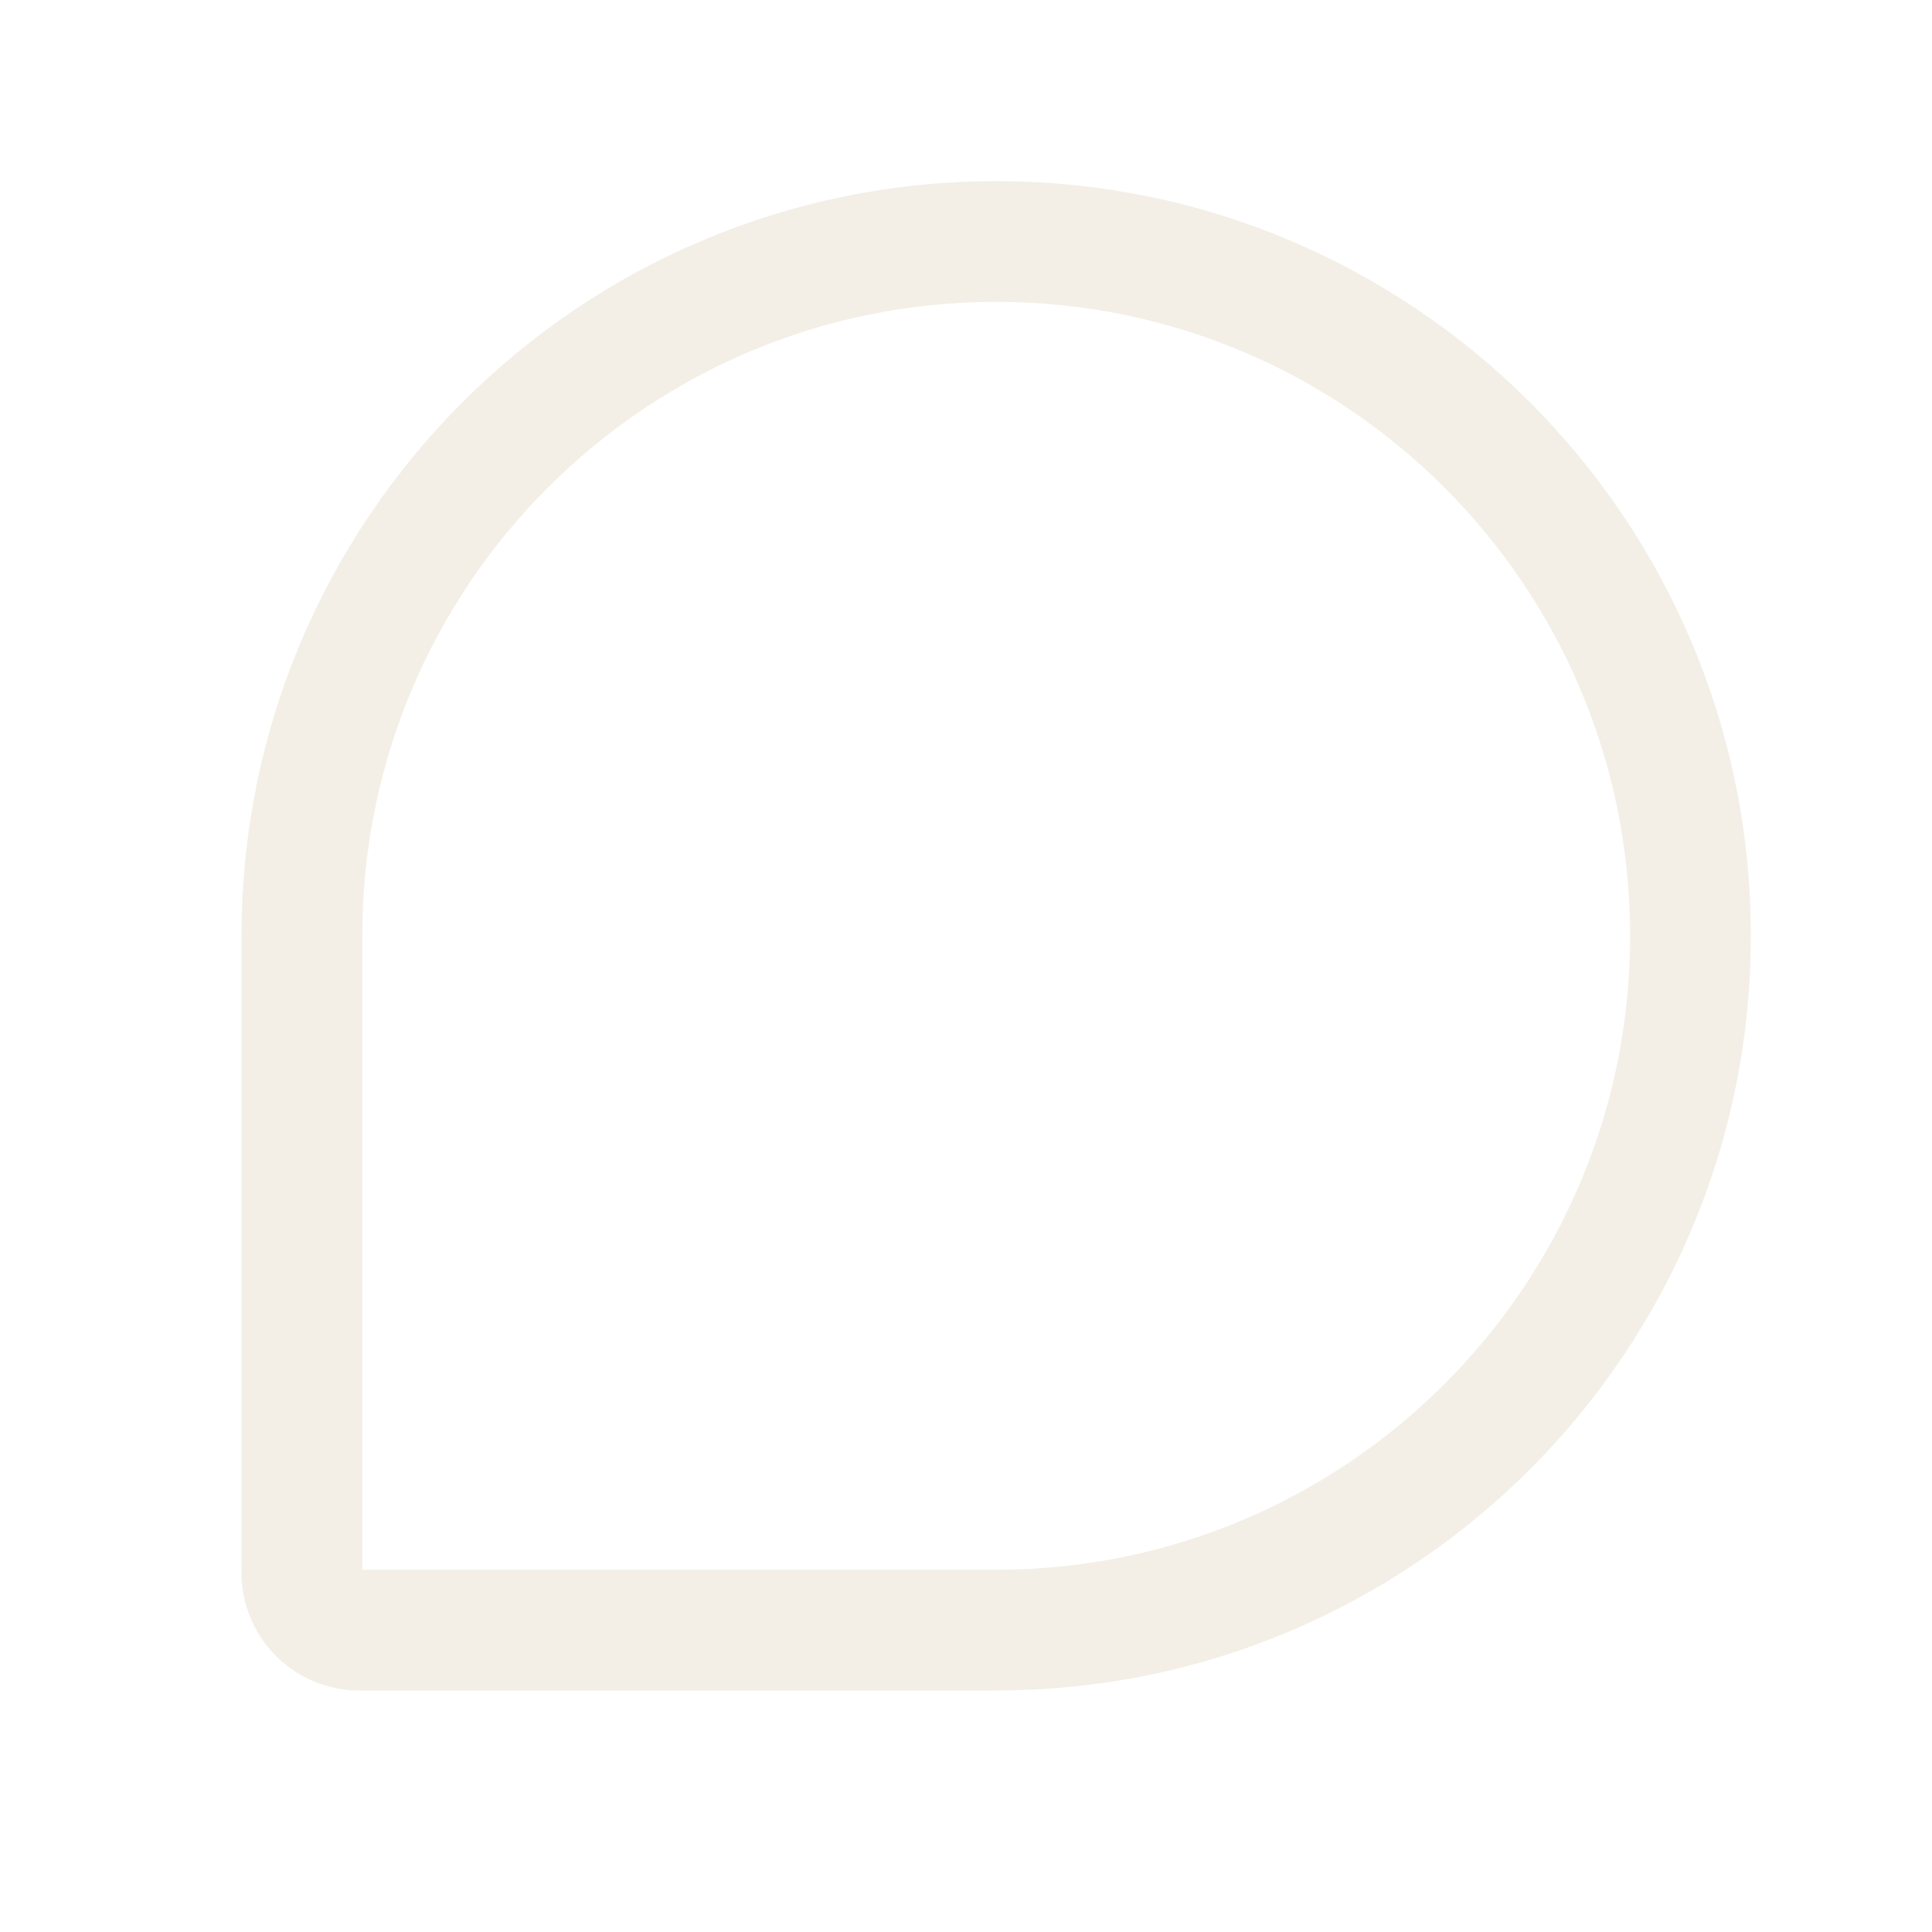
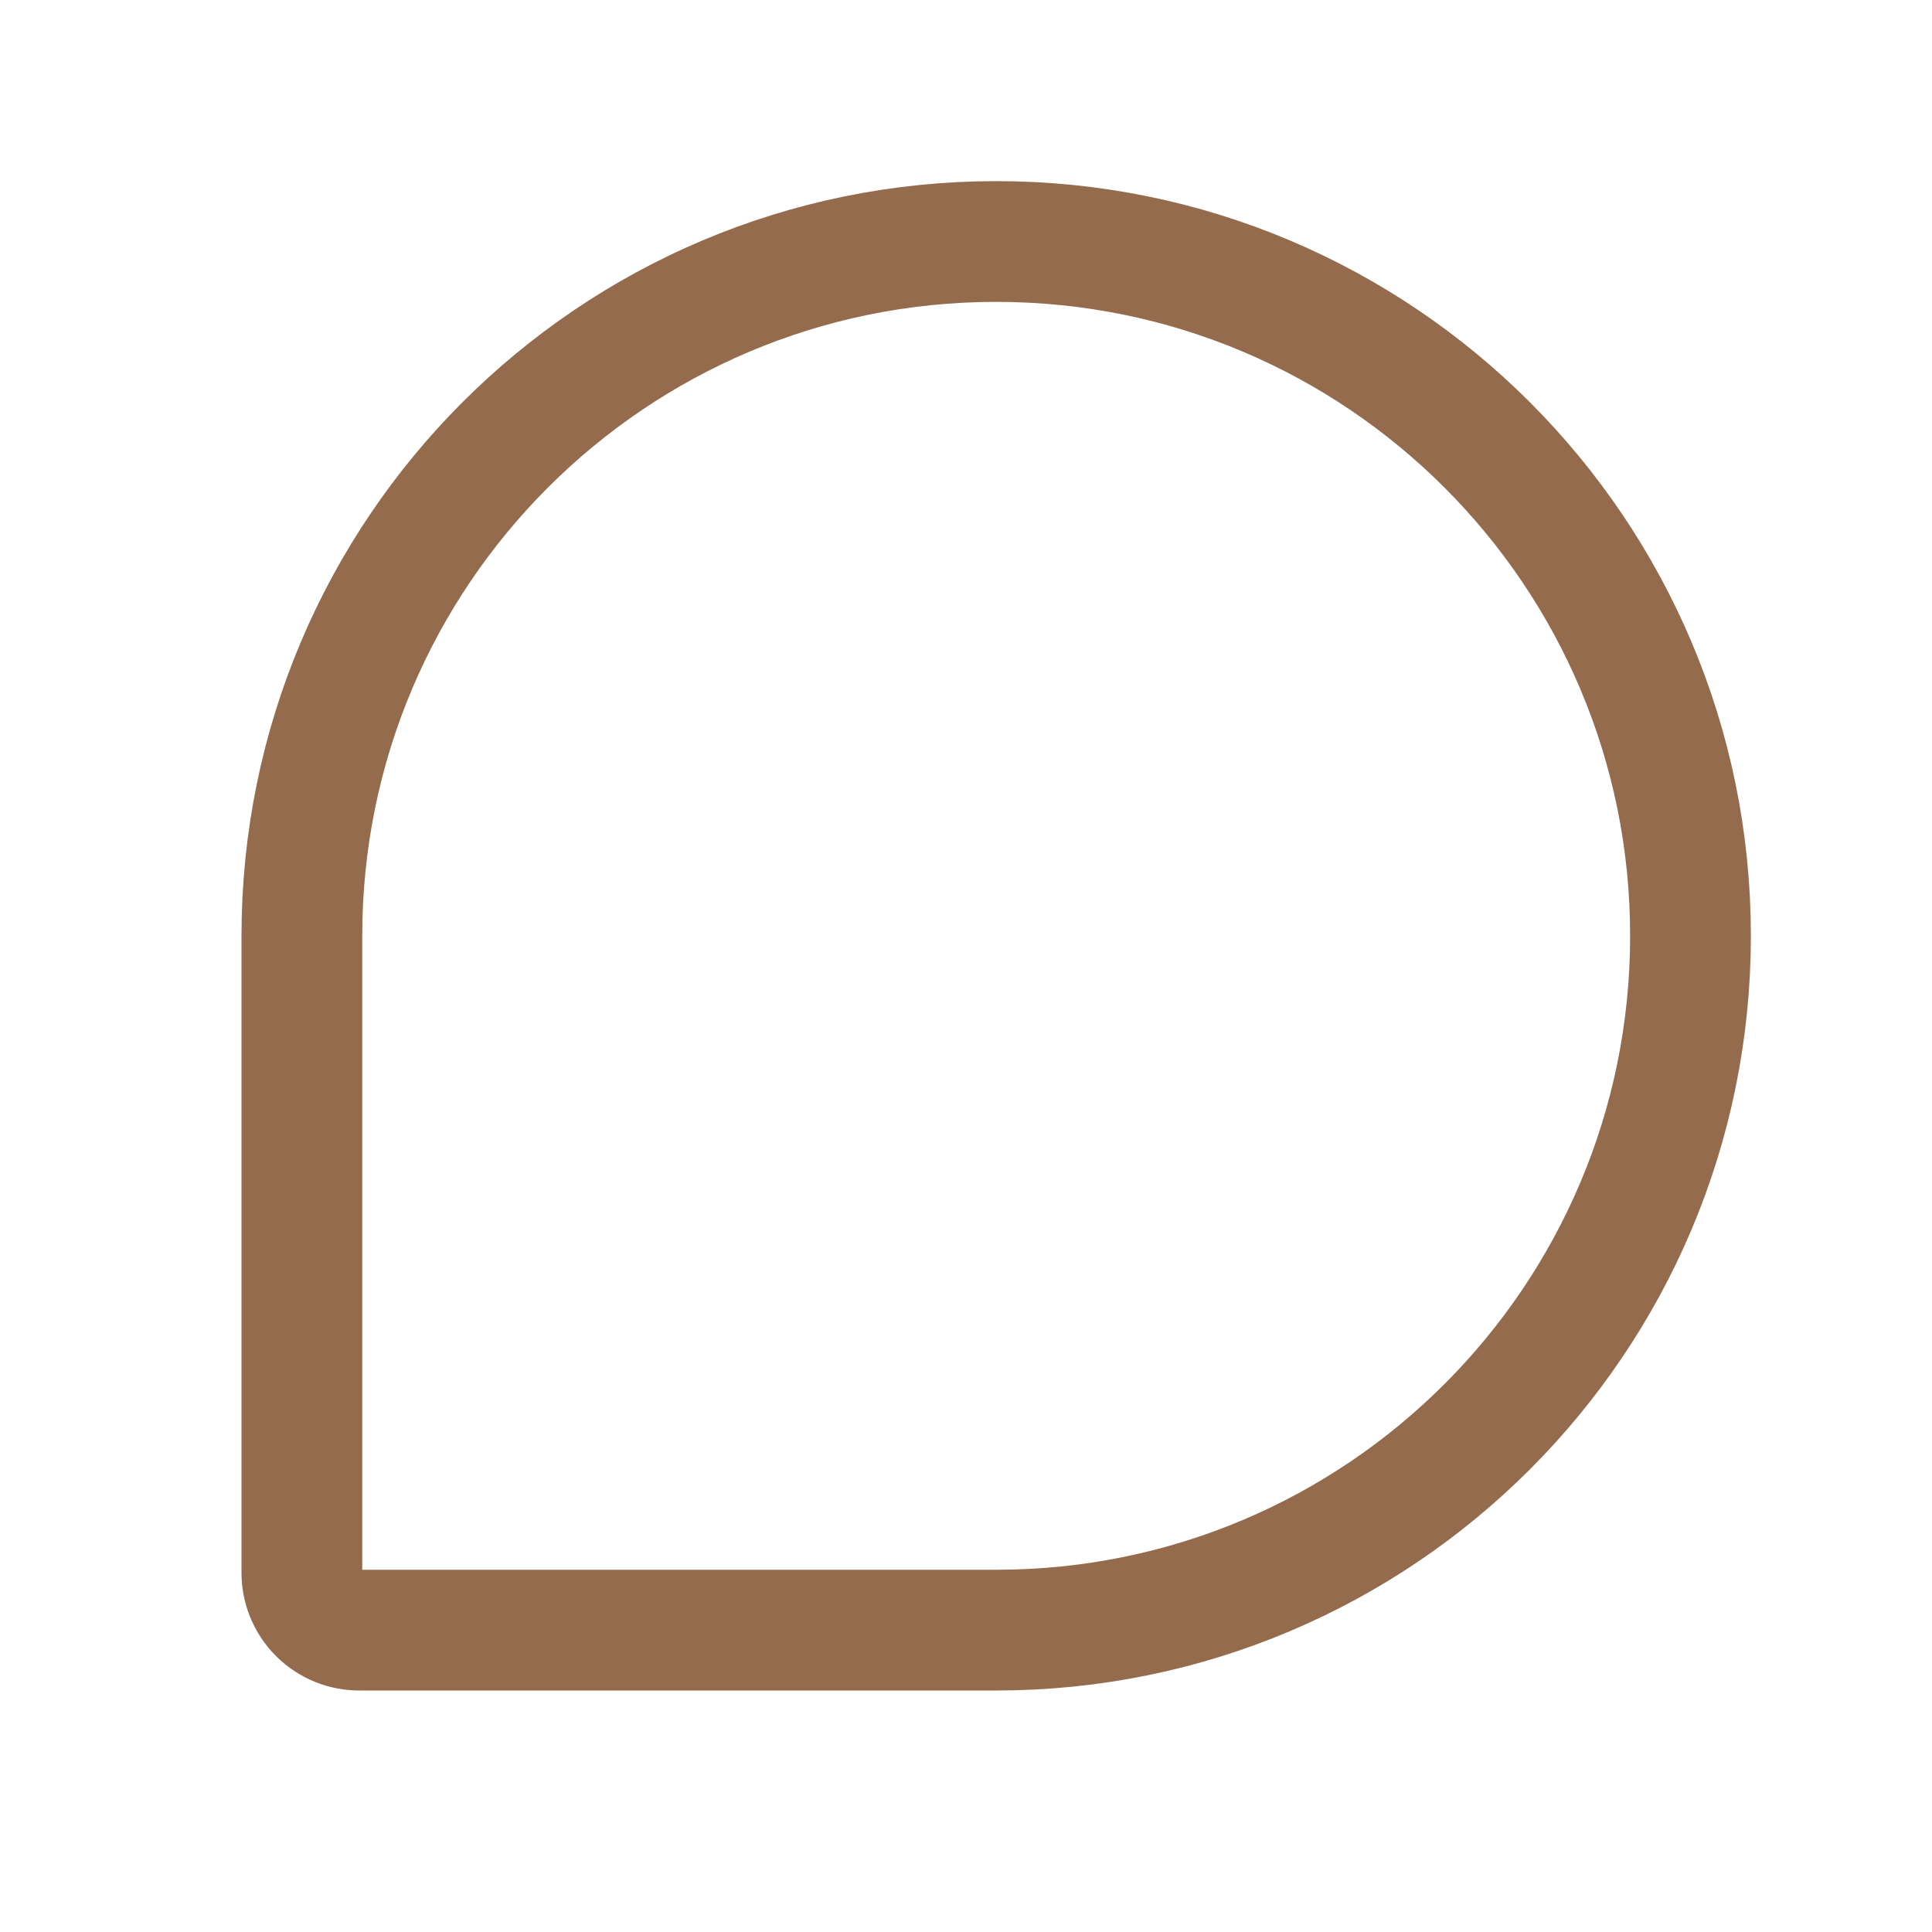
- <svg xmlns="http://www.w3.org/2000/svg" width="192" height="192" fill="#F3EFE6" viewBox="0 0 256 256">
+ <svg xmlns="http://www.w3.org/2000/svg" width="192" height="192" fill="#946B4D" viewBox="0 0 256 256">
  <rect width="256" height="256" fill="none" />
-   <path d="M132,216H47.7a7.6,7.6,0,0,1-7.7-7.7V124a92,92,0,0,1,92-92h0a92,92,0,0,1,92,92h0A92,92,0,0,1,132,216Z" fill="none" stroke="#F3EFE6" stroke-linecap="round" stroke-linejoin="round" stroke-width="16" />
+   <path d="M132,216H47.7a7.6,7.6,0,0,1-7.7-7.7V124a92,92,0,0,1,92-92h0a92,92,0,0,1,92,92h0A92,92,0,0,1,132,216Z" fill="none" stroke="#946B4D" stroke-linecap="round" stroke-linejoin="round" stroke-width="16" />
</svg>
